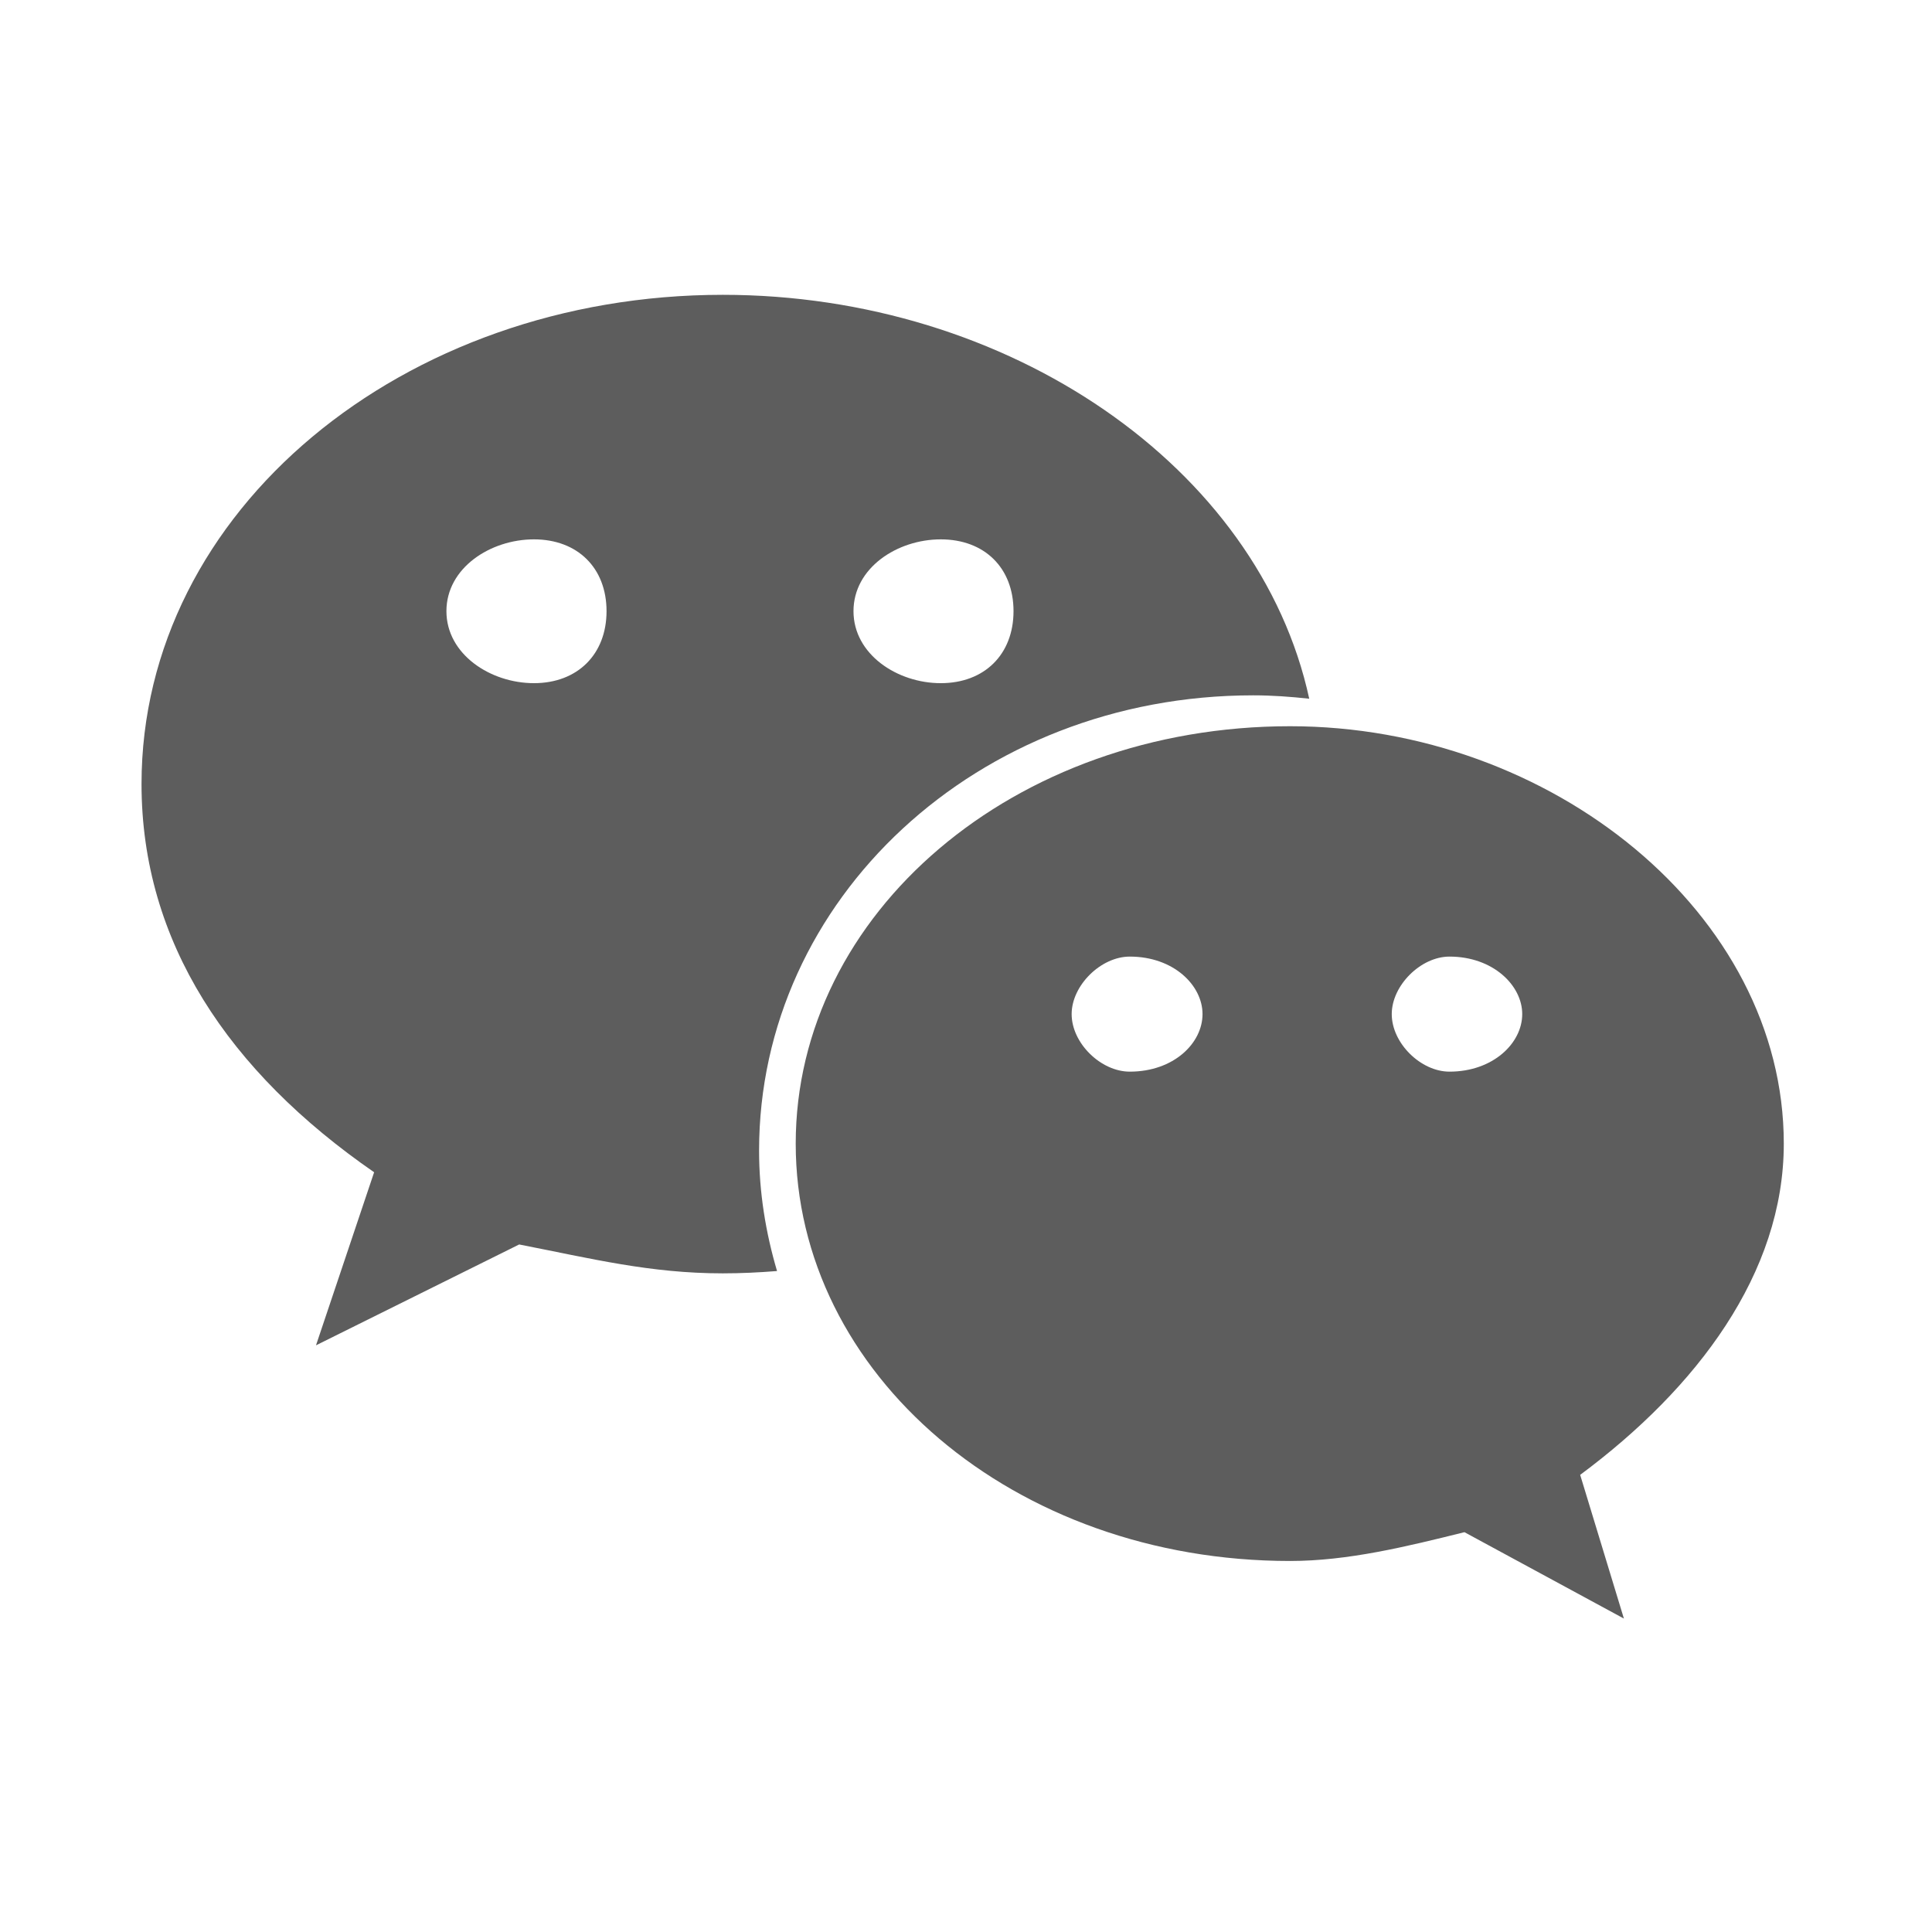
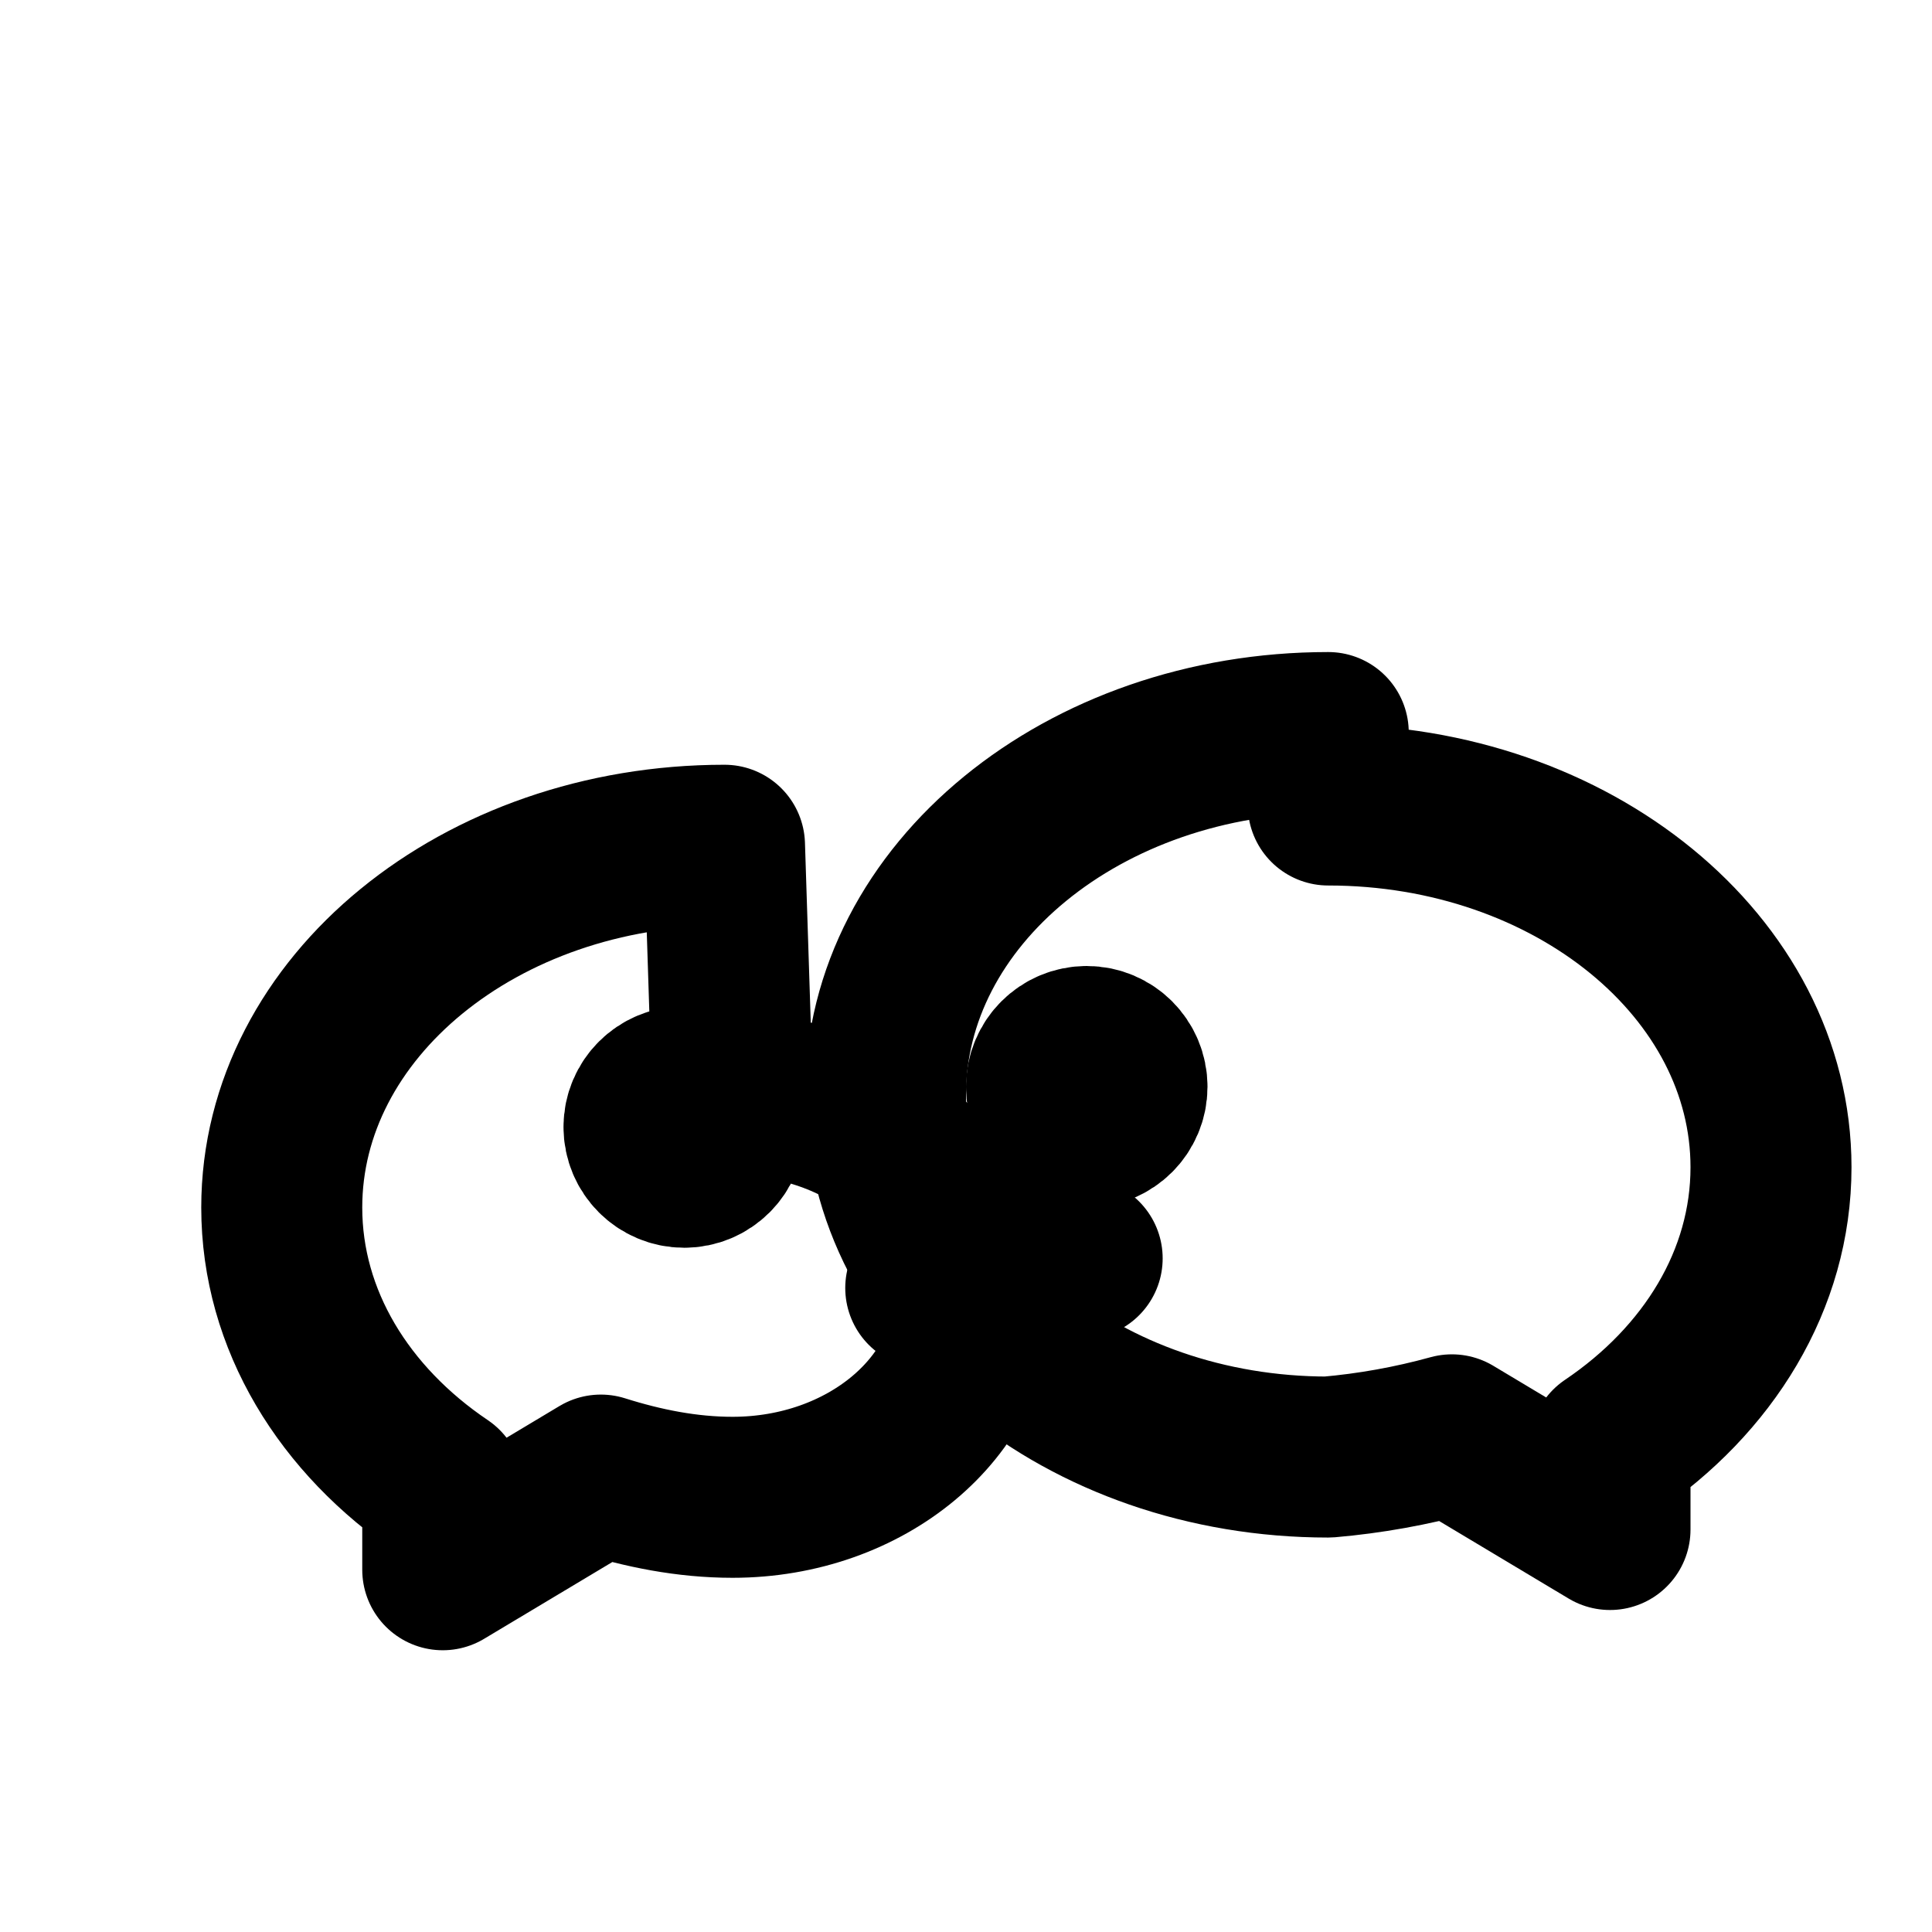
- <svg xmlns="http://www.w3.org/2000/svg" t="1780071288595" class="icon" viewBox="0 0 1024 1024" version="1.1" p-id="1735" width="200" height="200">
-   <path d="M664.25 368.542c10.015 0 19.892 0.733 29.673 1.796-26.648-122.81-159.358-214.078-310.826-214.078-169.353 0-308.086 114.233-308.086 259.274 0 83.708 46.165 152.46 123.282 205.785l-30.809 91.73 107.689-53.455c38.558 7.537 69.46 15.309 107.924 15.309 9.663 0 19.231-0.471 28.753-1.226-6.025-20.366-9.522-41.723-9.522-63.862C402.329 476.632 517.908 368.542 664.25 368.542zM498.629 285.874c23.2 0 38.557 15.12 38.557 38.062 0 22.846-15.357 38.156-38.557 38.156-23.107 0-46.261-15.31-46.261-38.156C452.368 300.994 475.523 285.874 498.629 285.874zM283.016 362.091c-23.107 0-46.403-15.31-46.403-38.156 0-22.942 23.296-38.062 46.403-38.062 23.082 0 38.463 15.12 38.463 38.062C321.479 346.782 306.098 362.091 283.016 362.091zM945.448 606.151c0-121.888-123.258-221.237-261.684-221.237-146.578 0-262.016 99.349-262.016 221.237 0 122.065 115.437 221.201 262.016 221.201 30.666 0 61.617-7.609 92.424-15.263l84.514 45.787-23.179-76.171C899.379 735.777 945.448 674.902 945.448 606.151zM598.803 567.994c-15.332 0-30.808-15.097-30.808-30.502 0-15.191 15.475-30.477 30.808-30.477 23.296 0 38.558 15.286 38.558 30.477C637.362 552.897 622.099 567.994 598.803 567.994zM768.251 567.994c-15.213 0-30.595-15.097-30.595-30.502 0-15.191 15.381-30.477 30.595-30.477 23.107 0 38.558 15.286 38.558 30.477C806.809 552.897 791.358 567.994 768.251 567.994z" fill="#5D5D5D" p-id="1736" />
+ <svg xmlns="http://www.w3.org/2000/svg" width="24" height="24" viewBox="0 0 24 24" fill="none" stroke="currentColor" stroke-width="2" stroke-linecap="round" stroke-linejoin="round">
+   <path d="M16.5 10c3.038 0 5.5 2.015 5.5 4.5c0 1.397 -.778 2.646 -2 3.47l0 1.03l-1.964 -1.176a8.54 8.54 0 0 1 -1.536 .276c-3.038 0 -5.5 -2.015 -5.5 -4.5s2.462 -4.5 5.5 -4.5z" />
+   <path d="M9 10.5c-3.038 0 -5.5 2.015 -5.5 4.5c0 1.397 .778 2.646 2 3.47l0 1.03l1.964 -1.176c.523 .165 1.07 .276 1.636 .276c1.657 0 3 -1.119 3 -2.5s-1.343 -2.5 -3 -2.5z" />
+   <path d="M11.5 16c.69 0 1.342 -.13 1.943 -.368" />
+   <path d="M8 14a.5 .5 0 1 0 1 0a.5 .5 0 0 0 -1 0" />
+   <path d="M13 13.5a.5 .5 0 1 0 1 0a.5 .5 0 0 0 -1 0" />
</svg>
